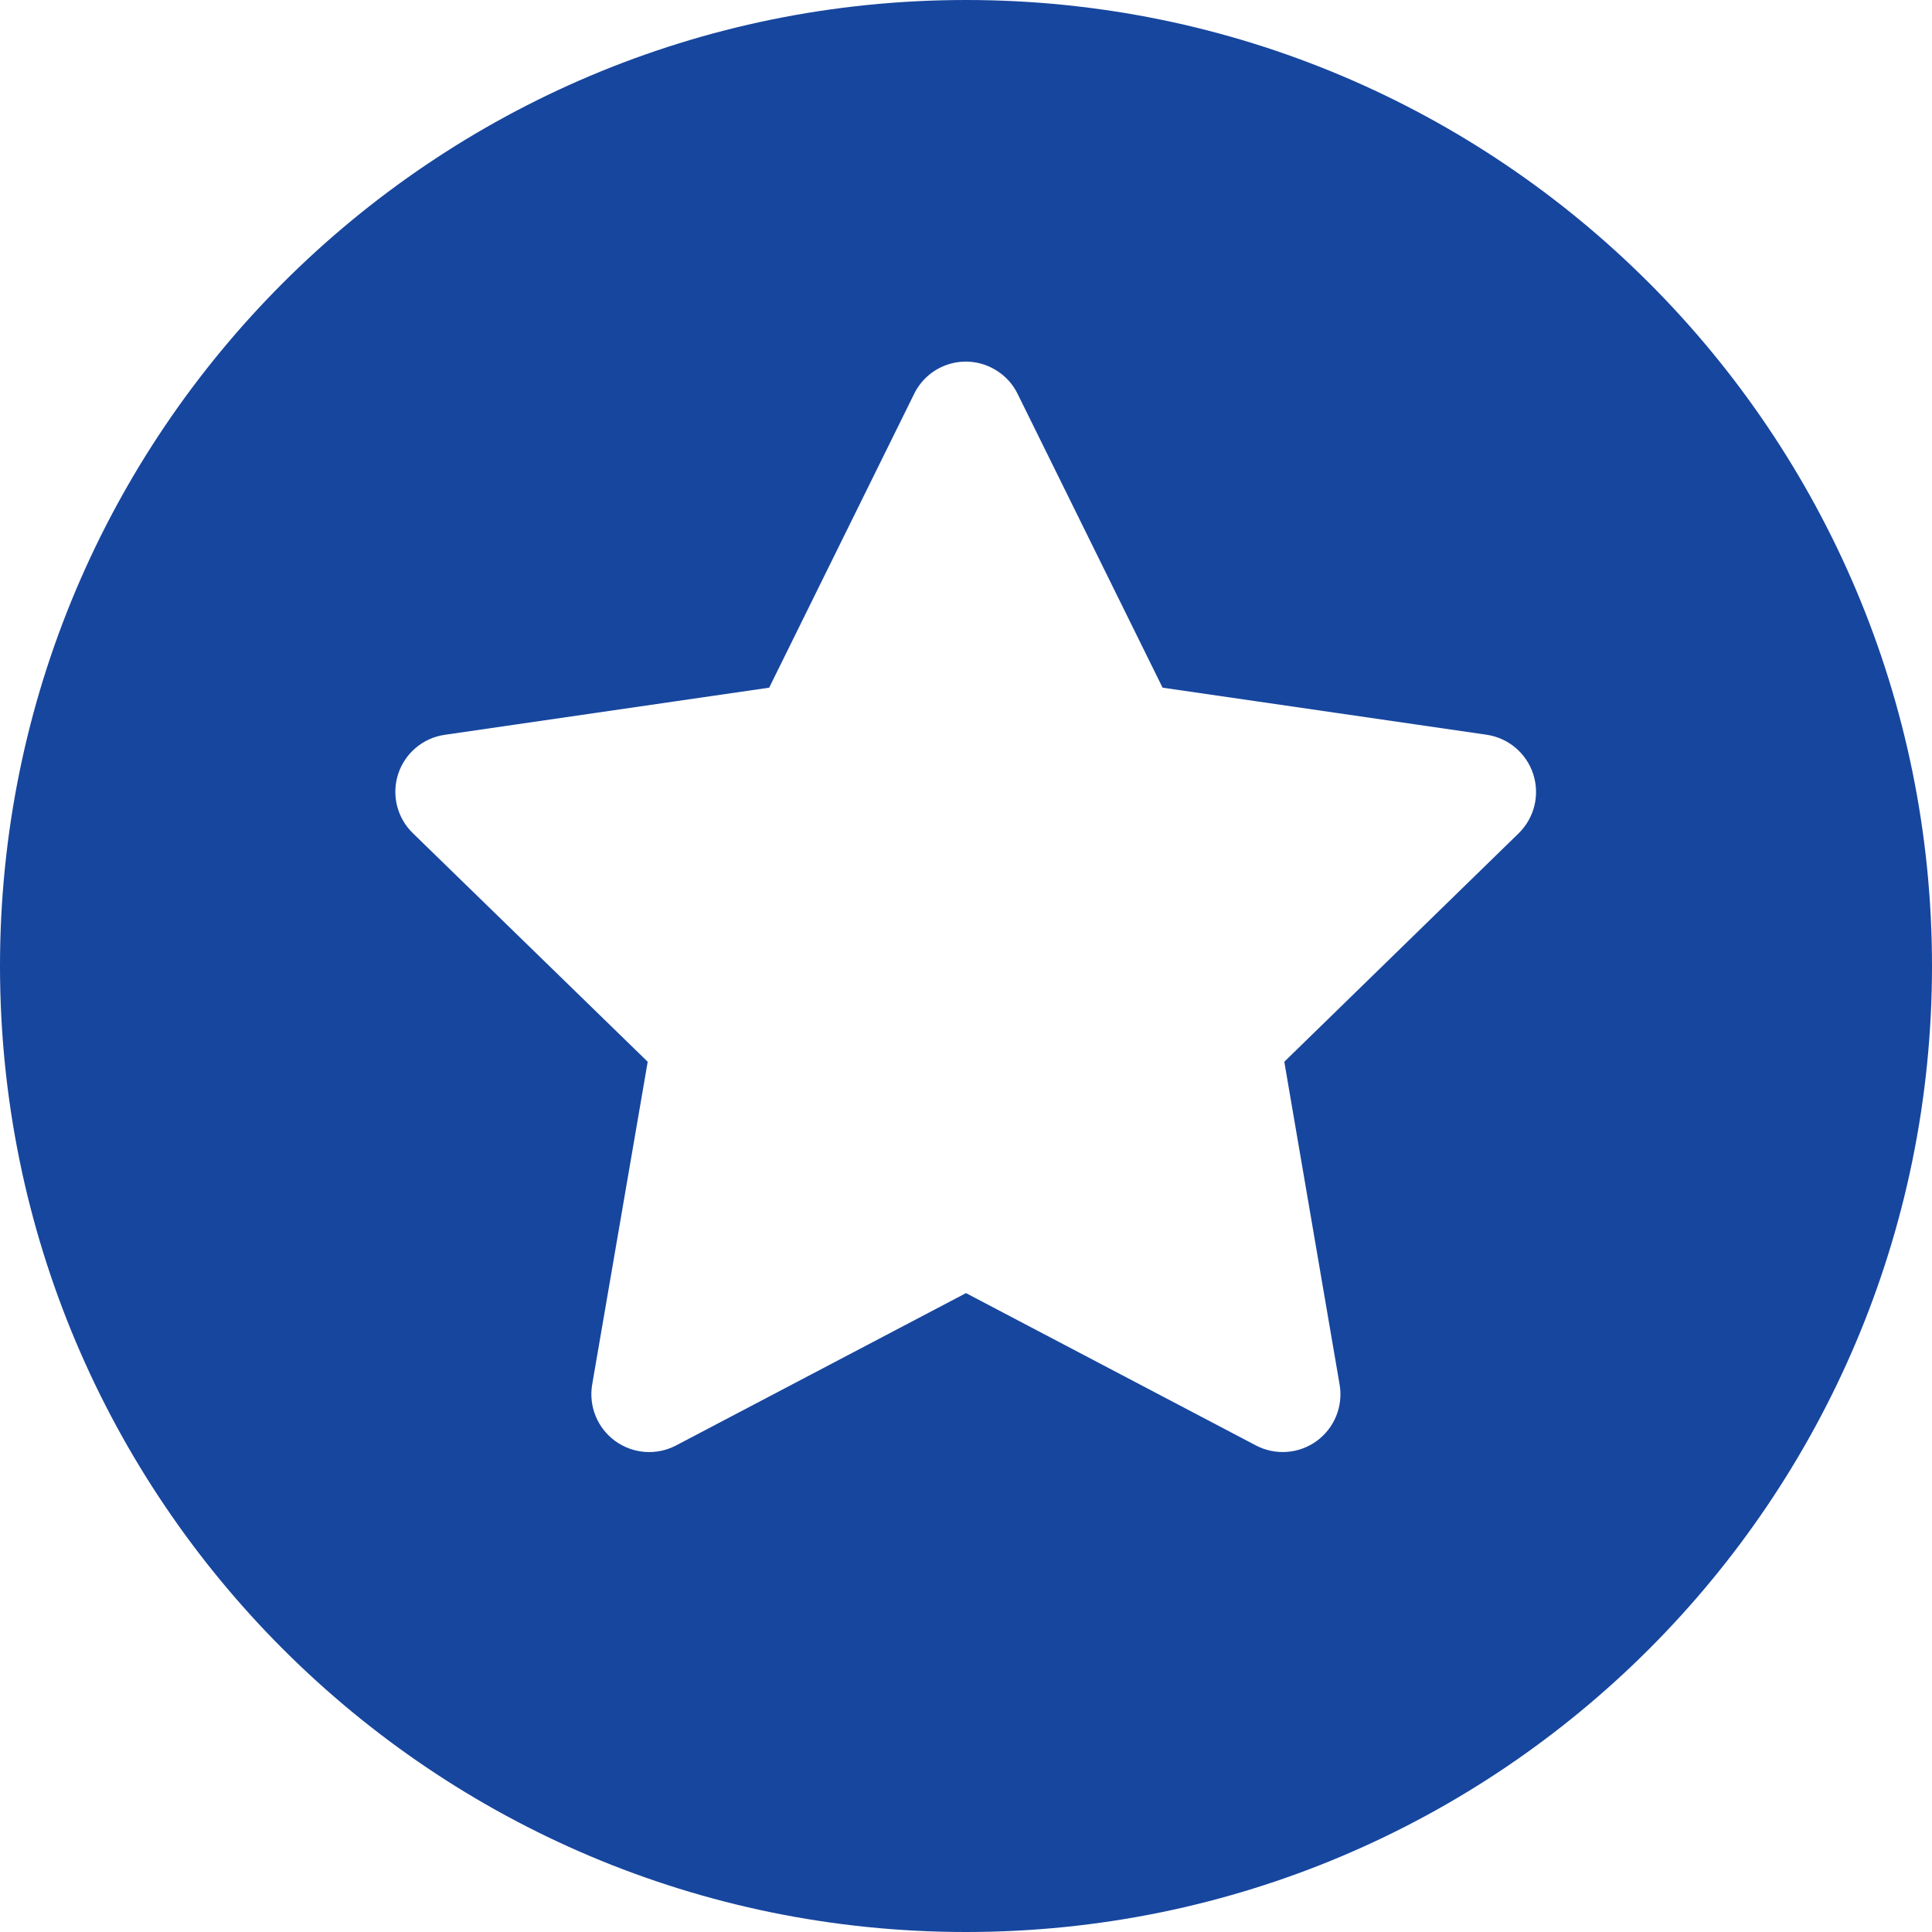
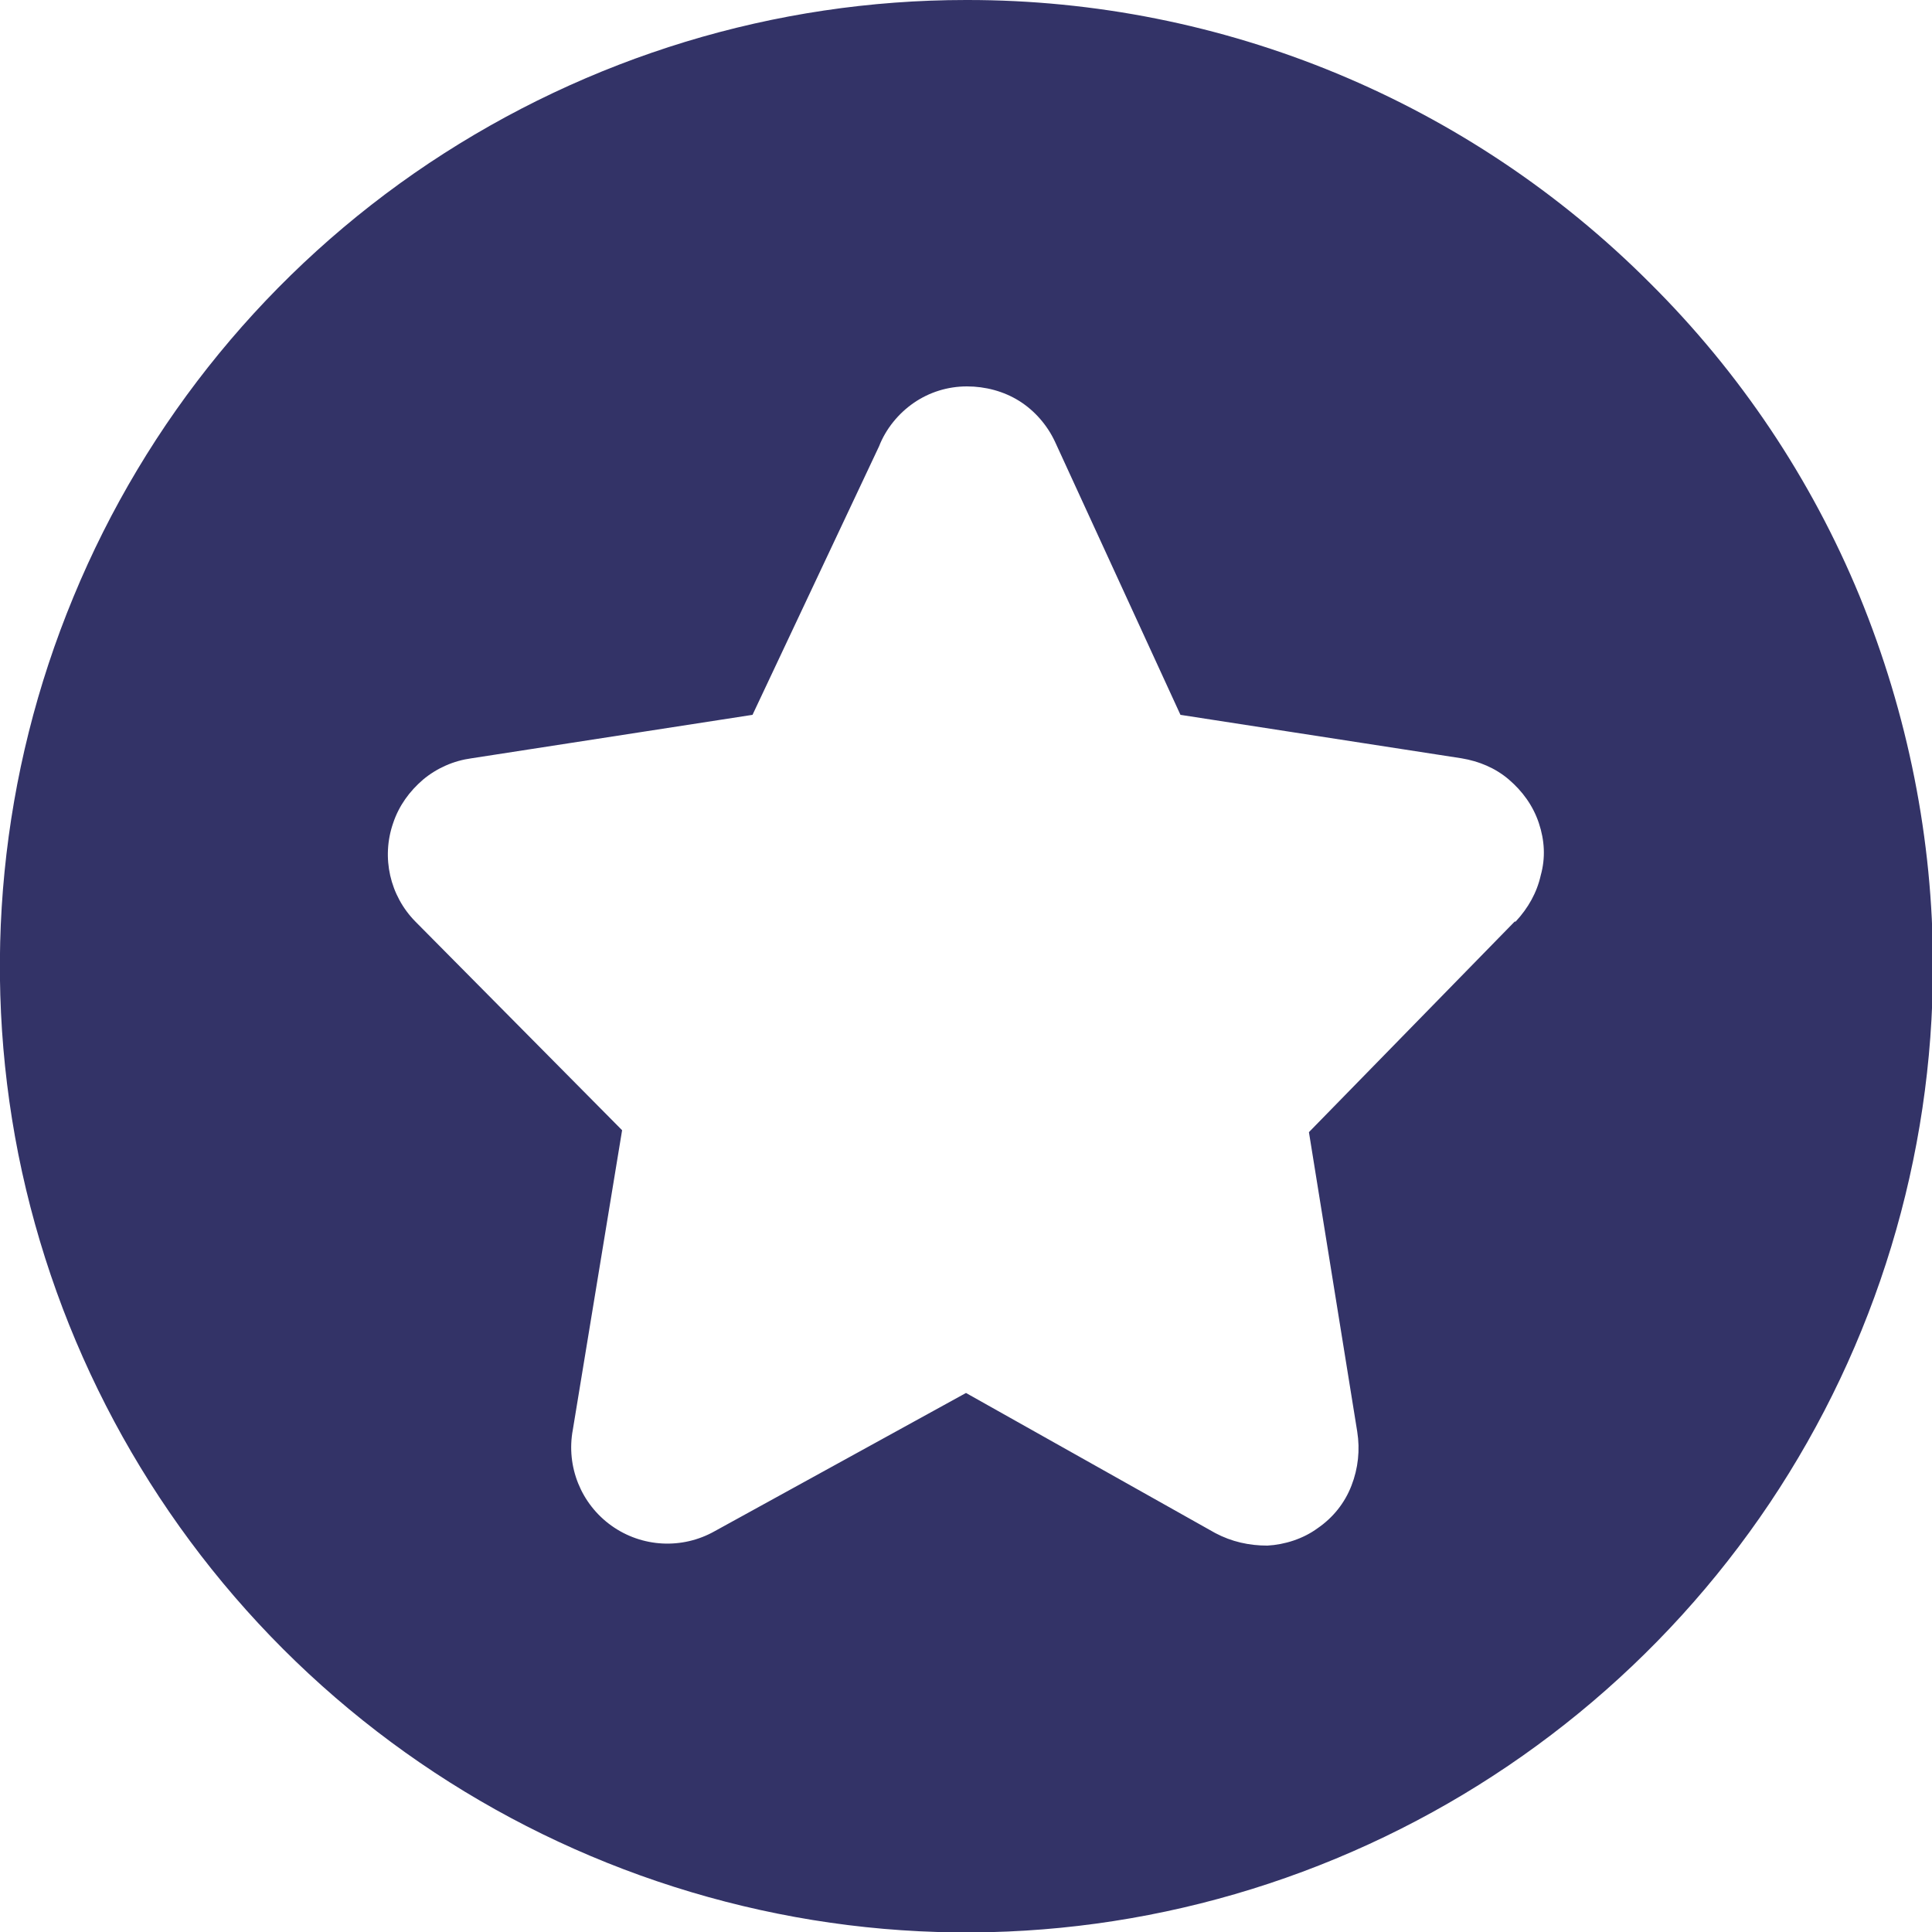
- <svg xmlns="http://www.w3.org/2000/svg" width="24" height="24" viewBox="0 0 16 16">
-   <path fill="#17469E" d="M8 16A8 8 0 1 1 8 0a8 8 0 0 1 0 16m.252-12.932a.476.476 0 0 0-.682.195l-1.2 2.432l-2.684.39a.477.477 0 0 0-.266.816l1.944 1.892l-.46 2.674a.479.479 0 0 0 .694.504L8 10.709l2.4 1.261a.478.478 0 0 0 .694-.504l-.458-2.673L12.578 6.9a.479.479 0 0 0-.265-.815l-2.685-.39l-1.2-2.432a.47.47 0 0 0-.176-.195" />
+ <svg xmlns="http://www.w3.org/2000/svg" data-name="Layer 2" viewBox="0 0 20 20">
+   <path d="M10 0C8.02 0 6.09.59 4.44 1.69A9.975 9.975 0 0 0 .76 6.18a9.99 9.99 0 0 0-.57 5.77 10.03 10.03 0 0 0 2.74 5.12c1.4 1.4 3.18 2.35 5.12 2.74 1.94.39 3.95.19 5.78-.57a10.04 10.04 0 0 0 4.49-3.68A9.993 9.993 0 0 0 20.01 10c0-1.31-.26-2.61-.76-3.83a9.87 9.87 0 0 0-2.17-3.24A9.975 9.975 0 0 0 10.01 0Zm5.68 9.54-2.13 2.18.5 3.1c.03.19.01.38-.06.56-.07.18-.19.33-.35.44-.15.11-.34.17-.52.18-.19 0-.37-.04-.54-.13L10 14.42l-2.6 1.43a.996.996 0 0 1-1.47-1.05l.51-3.1L4.3 9.54a.99.99 0 0 1-.23-1.02c.06-.18.17-.33.31-.45a.99.99 0 0 1 .5-.22l2.91-.45L9.1 4.62c.07-.18.2-.34.36-.45.16-.11.35-.17.55-.17.19 0 .38.05.54.15.16.1.29.25.37.42l1.3 2.83 2.91.45c.18.03.35.1.49.22s.25.27.31.45.07.36.02.54c-.04.18-.13.34-.26.48Z" fill="#333367" data-name="Layer 1" />
</svg>
